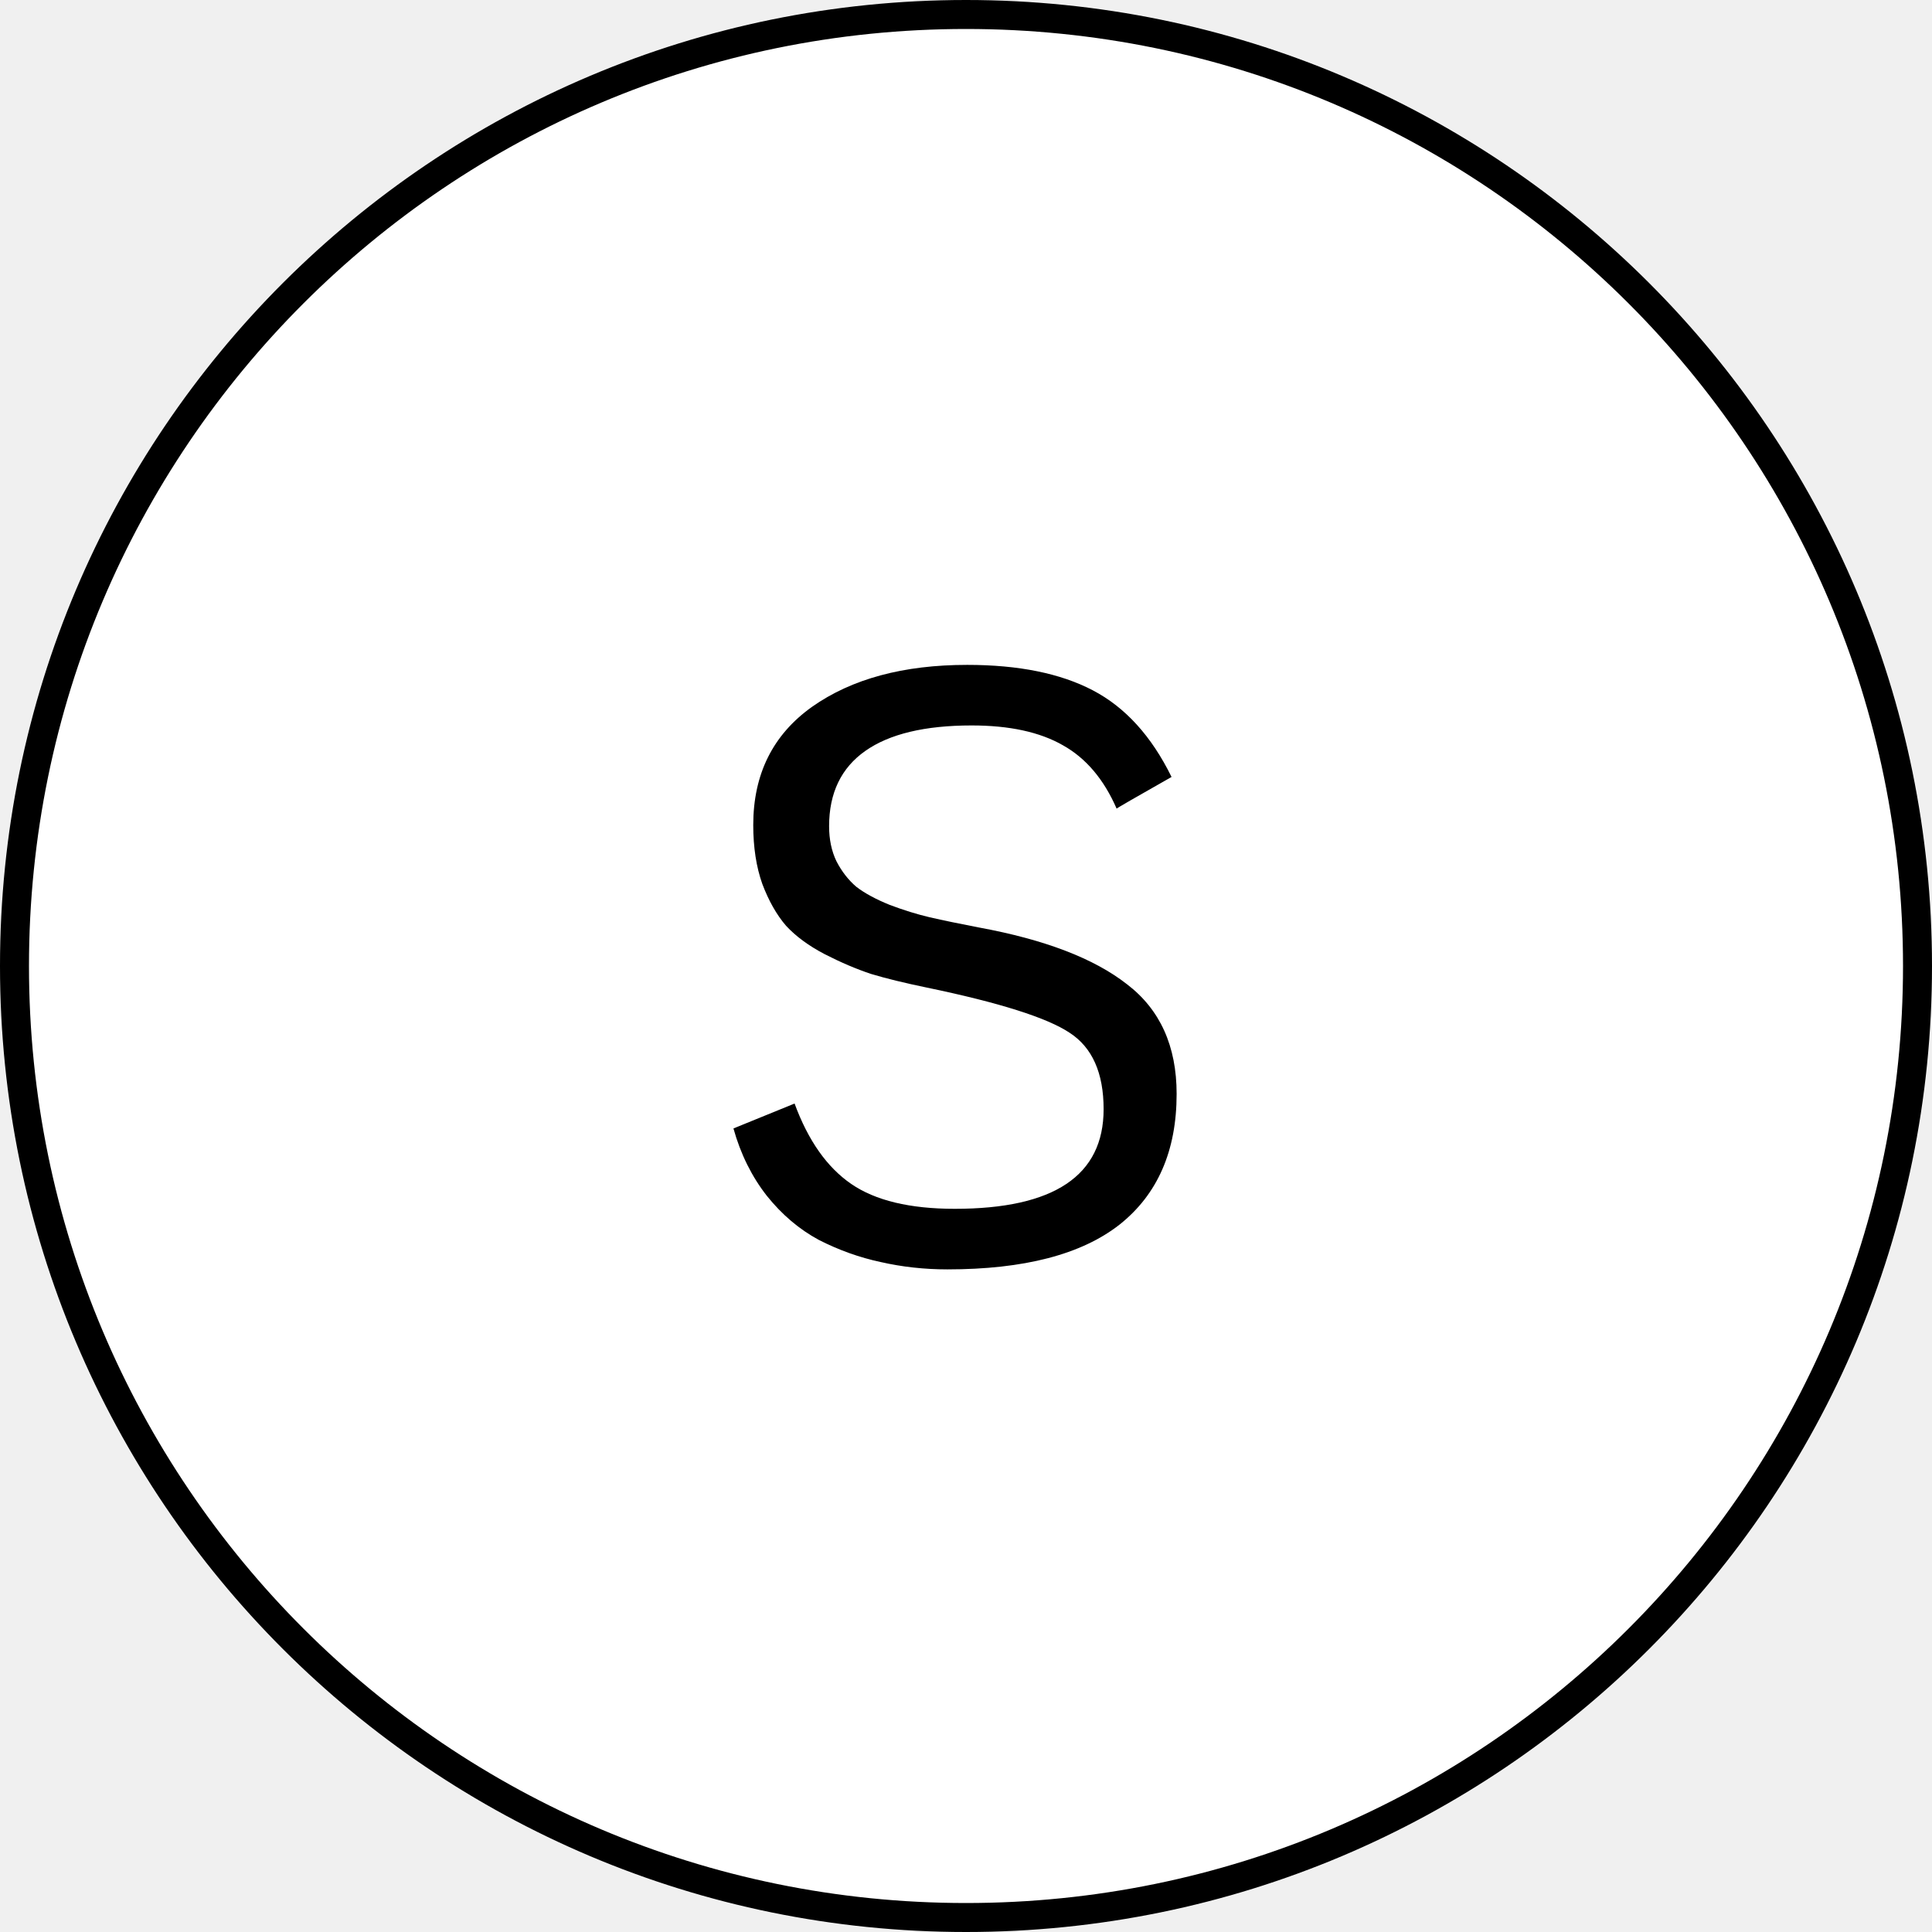
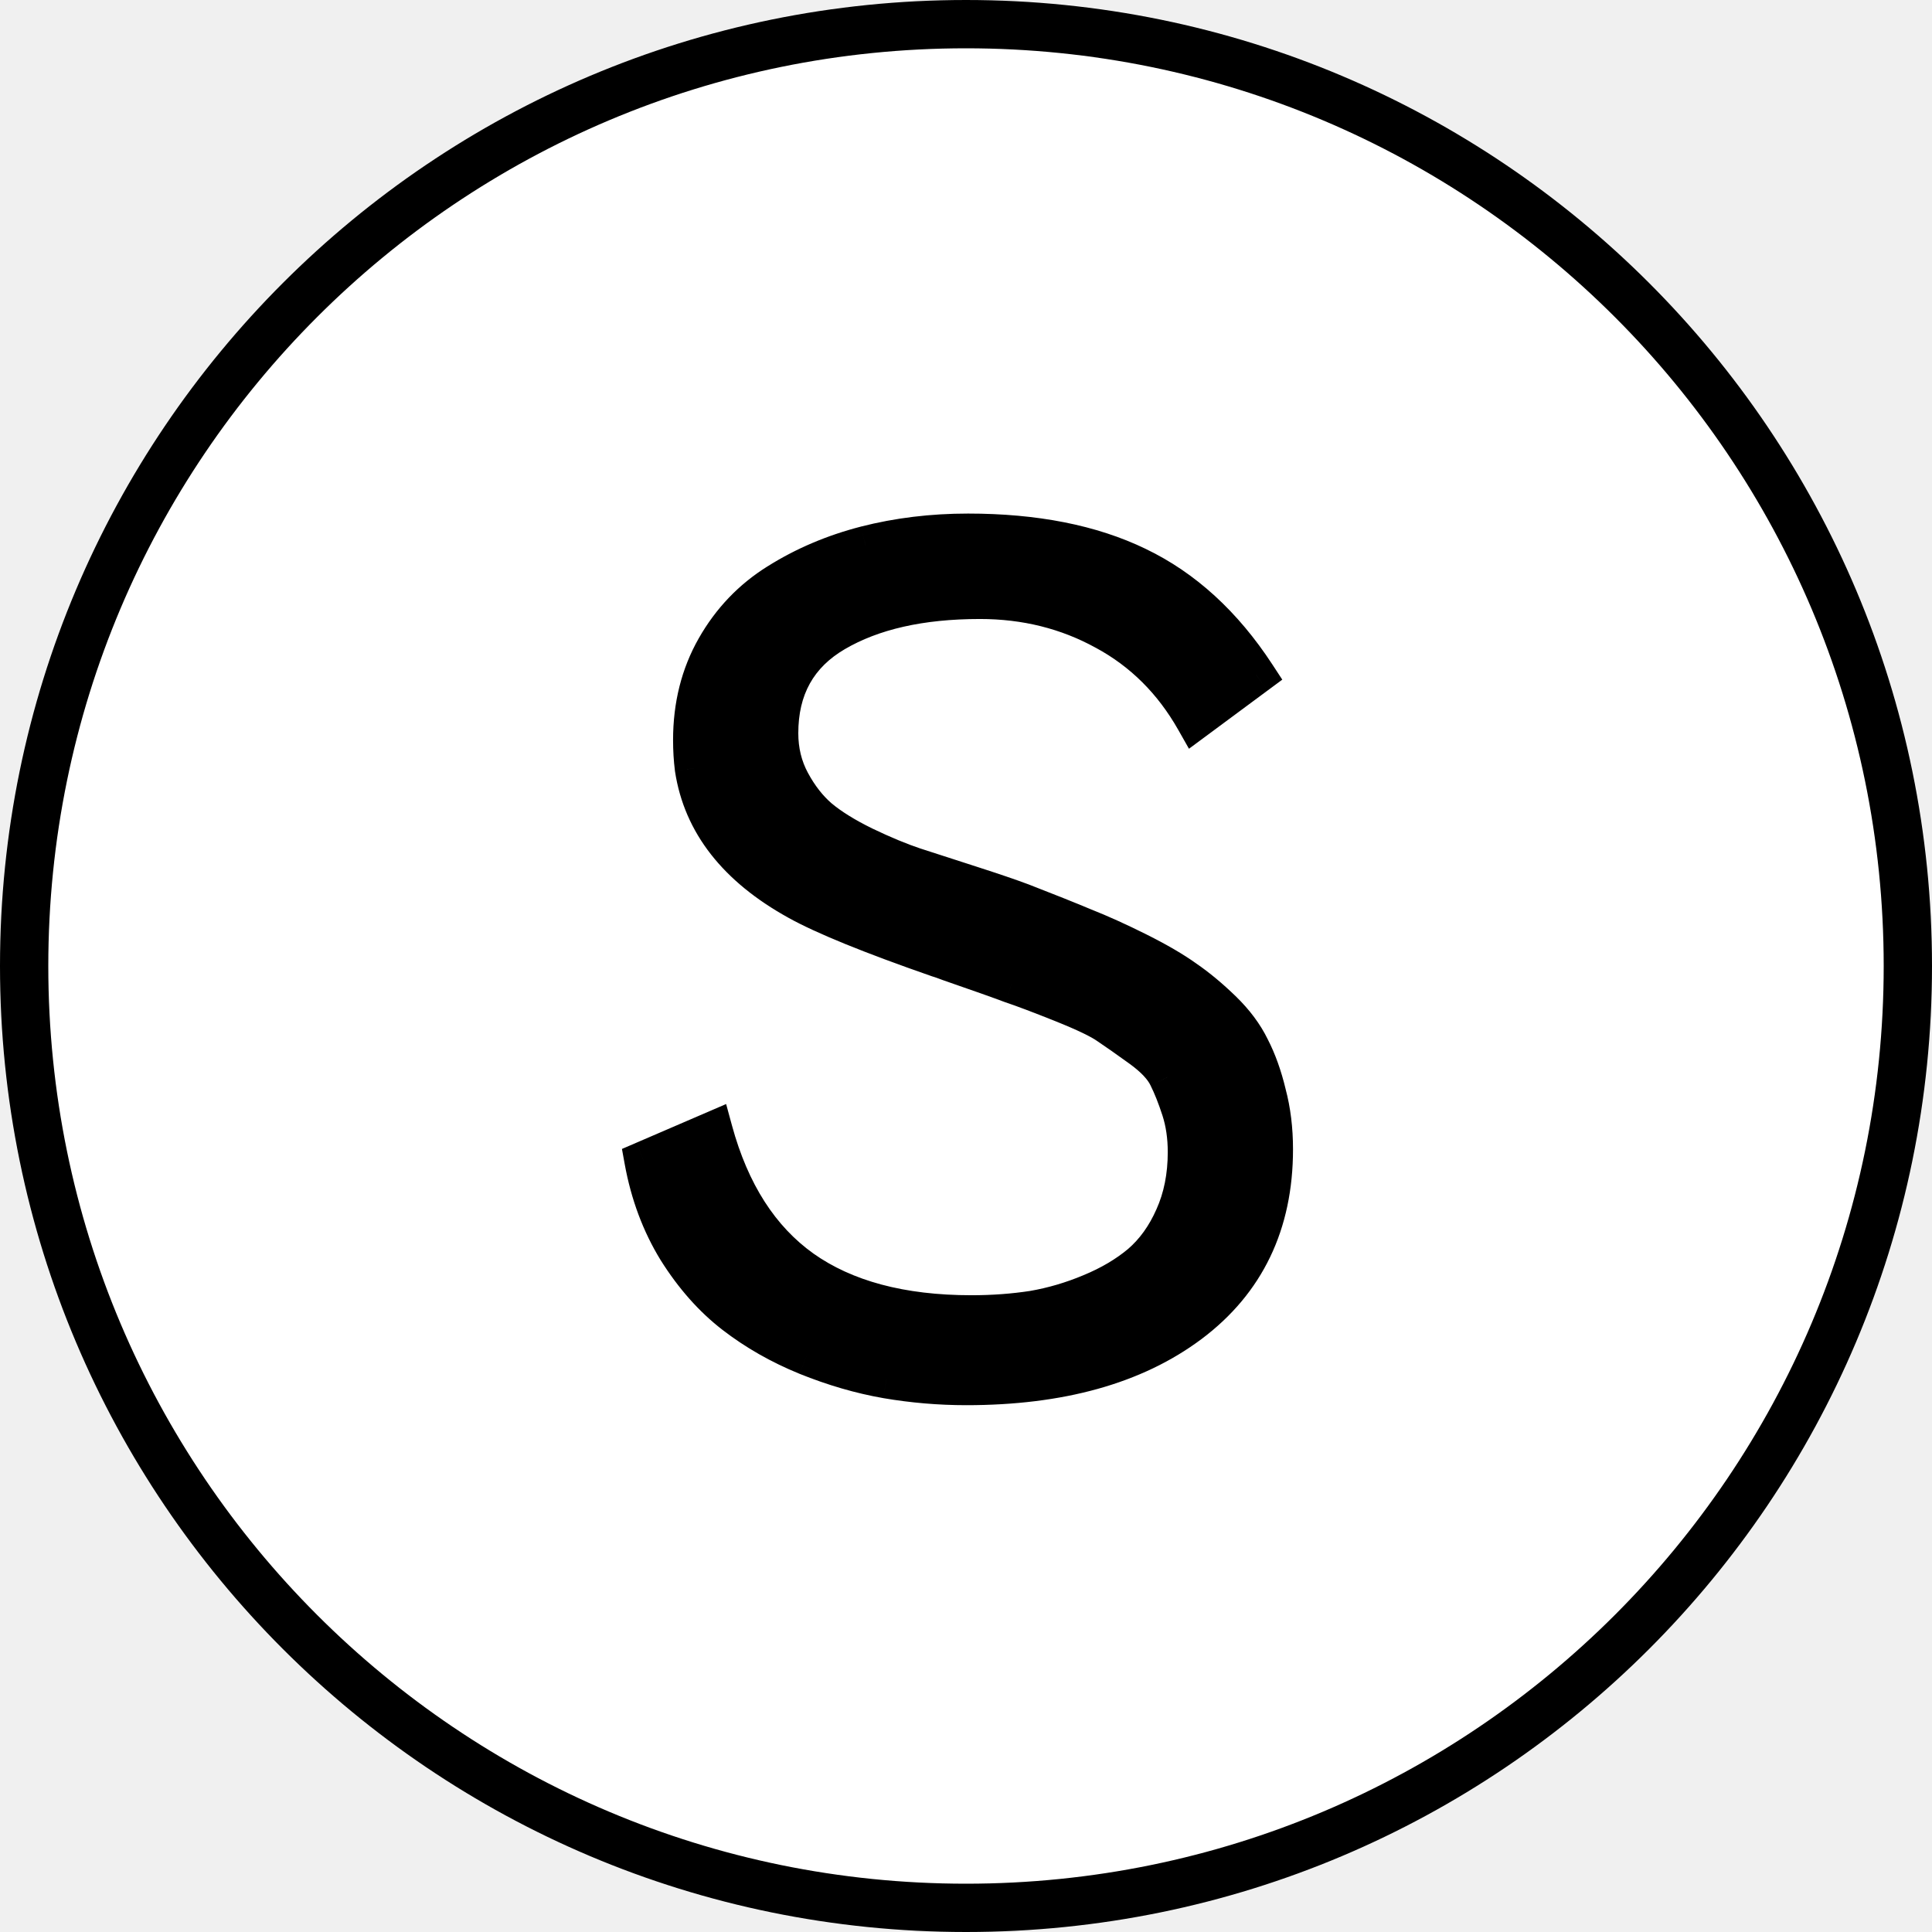
<svg xmlns="http://www.w3.org/2000/svg" width="100" height="100" viewBox="0 0 100 100" fill="none">
-   <circle cx="50" cy="50" r="49.25" fill="white" stroke="black" stroke-width="1.5" />
-   <path d="M60.639 40.215C58.744 41.289 57.797 41.836 57.797 41.855C57.133 40.332 56.205 39.238 55.014 38.574C53.822 37.891 52.25 37.549 50.297 37.549C47.875 37.549 46.039 37.988 44.789 38.867C43.539 39.746 42.914 41.045 42.914 42.764C42.914 43.447 43.041 44.053 43.295 44.58C43.568 45.107 43.91 45.547 44.32 45.898C44.75 46.23 45.326 46.543 46.049 46.836C46.772 47.109 47.465 47.324 48.129 47.48C48.812 47.637 49.662 47.812 50.678 48.008C54.076 48.633 56.625 49.609 58.324 50.938C60.043 52.246 60.902 54.141 60.902 56.621C60.902 59.57 59.916 61.826 57.943 63.389C55.971 64.932 53.002 65.703 49.037 65.703C47.846 65.703 46.693 65.576 45.58 65.322C44.486 65.088 43.422 64.707 42.387 64.18C41.371 63.633 40.473 62.871 39.691 61.895C38.91 60.898 38.334 59.736 37.963 58.408L41.127 57.119C41.83 59.033 42.807 60.42 44.057 61.279C45.307 62.139 47.094 62.568 49.418 62.568C54.555 62.568 57.123 60.85 57.123 57.412C57.123 55.537 56.537 54.219 55.365 53.457C54.193 52.676 51.723 51.895 47.953 51.113C46.82 50.879 45.863 50.645 45.082 50.41C44.32 50.156 43.52 49.815 42.68 49.385C41.859 48.955 41.195 48.467 40.688 47.92C40.199 47.353 39.789 46.631 39.457 45.752C39.145 44.873 38.988 43.857 38.988 42.705C38.988 40.068 40.004 38.027 42.035 36.582C44.086 35.137 46.762 34.414 50.062 34.414C52.719 34.414 54.887 34.853 56.566 35.732C58.246 36.611 59.603 38.105 60.639 40.215Z" fill="black" />
+   <circle cx="50" cy="50" r="48.75" fill="white" stroke="black" stroke-width="2.5" />
+   <path d="M50.105 27.582C53.562 27.582 56.482 28.158 58.865 29.311C61.268 30.463 63.318 32.338 65.018 34.935L61.853 37.279C60.701 35.248 59.148 33.705 57.195 32.65C55.242 31.576 53.084 31.039 50.721 31.039C47.654 31.039 45.154 31.605 43.221 32.738C41.287 33.871 40.32 35.609 40.32 37.953C40.32 38.871 40.525 39.711 40.935 40.473C41.346 41.234 41.834 41.859 42.4 42.348C42.986 42.836 43.758 43.315 44.715 43.783C45.691 44.252 46.56 44.613 47.322 44.867C48.103 45.121 49.07 45.434 50.223 45.805C51.375 46.176 52.264 46.478 52.889 46.713C54.197 47.221 55.272 47.65 56.111 48.002C56.951 48.334 57.879 48.754 58.895 49.262C59.91 49.77 60.73 50.248 61.355 50.697C61.98 51.127 62.615 51.654 63.26 52.279C63.904 52.904 64.393 53.559 64.725 54.242C65.076 54.926 65.359 55.717 65.574 56.615C65.809 57.494 65.926 58.451 65.926 59.486C65.926 63.334 64.481 66.342 61.59 68.51C58.719 70.658 54.861 71.732 50.018 71.732C48.631 71.732 47.254 71.615 45.887 71.381C44.539 71.147 43.162 70.746 41.756 70.18C40.369 69.613 39.119 68.9 38.006 68.041C36.893 67.182 35.906 66.068 35.047 64.701C34.207 63.334 33.631 61.791 33.318 60.072L36.922 58.52C37.801 61.742 39.334 64.135 41.522 65.697C43.728 67.26 46.648 68.041 50.281 68.041C51.395 68.041 52.459 67.963 53.475 67.807C54.49 67.631 55.486 67.338 56.463 66.928C57.459 66.518 58.318 66.01 59.041 65.404C59.764 64.779 60.34 63.978 60.77 63.002C61.219 62.006 61.443 60.883 61.443 59.633C61.443 58.832 61.336 58.1 61.121 57.435C60.906 56.772 60.682 56.205 60.447 55.736C60.213 55.248 59.744 54.75 59.041 54.242C58.338 53.734 57.781 53.344 57.371 53.07C56.961 52.777 56.17 52.397 54.998 51.928C53.826 51.459 52.947 51.127 52.361 50.932C51.795 50.717 50.721 50.336 49.139 49.789C48.885 49.691 48.69 49.623 48.553 49.584C45.076 48.373 42.654 47.387 41.287 46.625C38.143 44.887 36.355 42.602 35.926 39.77C35.867 39.301 35.838 38.812 35.838 38.305C35.838 36.527 36.238 34.935 37.039 33.529C37.84 32.123 38.914 31 40.262 30.16C41.629 29.301 43.143 28.656 44.803 28.227C46.482 27.797 48.25 27.582 50.105 27.582Z" fill="black" />
+   <path d="M58.865 29.311L58.43 30.211L58.433 30.212L58.865 29.311ZM65.018 34.935L65.613 35.739L66.371 35.178L65.854 34.388L65.018 34.935ZM61.853 37.279L60.984 37.773L61.541 38.755L62.449 38.083L61.853 37.279ZM57.195 32.65L56.713 33.527L56.72 33.53L57.195 32.65ZM42.4 42.348L41.748 43.105L41.754 43.111L41.76 43.116L42.4 42.348ZM44.715 43.783L44.275 44.681L44.282 44.685L44.715 43.783ZM47.322 44.867L47.006 45.816L47.013 45.818L47.322 44.867ZM52.889 46.713L53.251 45.781L53.24 45.777L52.889 46.713ZM56.111 48.002L55.725 48.924L55.734 48.928L55.744 48.932L56.111 48.002ZM61.355 50.697L60.772 51.509L60.78 51.515L60.789 51.521L61.355 50.697ZM64.725 54.242L63.825 54.679L63.83 54.689L63.835 54.7L64.725 54.242ZM65.574 56.615L64.602 56.848L64.605 56.86L64.608 56.873L65.574 56.615ZM61.59 68.51L62.189 69.31L62.19 69.31L61.59 68.51ZM45.887 71.381L45.715 72.366L45.718 72.367L45.887 71.381ZM41.756 70.18L41.378 71.106L41.382 71.107L41.756 70.18ZM35.047 64.701L34.195 65.225L34.2 65.233L35.047 64.701ZM33.318 60.072L32.923 59.154L32.192 59.469L32.334 60.251L33.318 60.072ZM36.922 58.52L37.887 58.256L37.584 57.145L36.526 57.601L36.922 58.52ZM41.522 65.697L40.94 66.511L40.944 66.513L41.522 65.697ZM53.475 67.807L53.627 68.795L53.636 68.794L53.645 68.792L53.475 67.807ZM56.463 66.928L56.082 66.003L56.076 66.006L56.463 66.928ZM59.041 65.404L59.683 66.171L59.689 66.166L59.695 66.161L59.041 65.404ZM60.77 63.002L59.858 62.591L59.854 62.599L60.77 63.002ZM60.447 55.736L59.546 56.169L59.549 56.176L59.553 56.184L60.447 55.736ZM57.371 53.07L56.79 53.884L56.803 53.893L56.816 53.902L57.371 53.07ZM52.361 50.932L52.007 51.867L52.026 51.874L52.045 51.88L52.361 50.932ZM49.139 49.789L48.78 50.722L48.796 50.729L48.812 50.734L49.139 49.789ZM48.553 49.584L48.224 50.528L48.251 50.538L48.278 50.545L48.553 49.584ZM41.287 46.625L41.774 45.751L41.771 45.75L41.287 46.625ZM35.926 39.77L34.934 39.894L34.935 39.907L34.937 39.919L35.926 39.77ZM40.262 30.16L40.791 31.009L40.794 31.007L40.262 30.16ZM44.803 28.227L44.555 27.258L44.552 27.259L44.803 28.227ZM50.105 28.582C53.456 28.582 56.218 29.141 58.43 30.211L59.301 28.41C56.747 27.175 53.669 26.582 50.105 26.582V28.582ZM58.433 30.212C60.645 31.273 62.565 33.013 64.181 35.483L65.854 34.388C64.072 31.663 61.89 29.652 59.298 28.409L58.433 30.212ZM64.422 34.132L61.258 36.476L62.449 38.083L65.613 35.739L64.422 34.132ZM62.723 36.786C61.483 34.6 59.798 32.919 57.67 31.77L56.72 33.53C58.499 34.491 59.919 35.896 60.984 37.773L62.723 36.786ZM57.677 31.774C55.568 30.614 53.242 30.039 50.721 30.039V32.039C52.926 32.039 54.917 32.538 56.713 33.527L57.677 31.774ZM50.721 30.039C47.539 30.039 44.849 30.626 42.715 31.875L43.726 33.601C45.46 32.585 47.769 32.039 50.721 32.039V30.039ZM42.715 31.875C40.459 33.198 39.32 35.274 39.32 37.953H41.32C41.32 35.944 42.116 34.545 43.726 33.601L42.715 31.875ZM39.32 37.953C39.32 39.026 39.562 40.03 40.055 40.947L41.816 39.999C41.489 39.392 41.32 38.716 41.32 37.953H39.32ZM40.055 40.947C40.514 41.799 41.075 42.526 41.748 43.105L43.053 41.59C42.593 41.193 42.177 40.669 41.816 39.999L40.055 40.947ZM41.76 43.116C42.426 43.671 43.272 44.19 44.275 44.681L45.155 42.885C44.243 42.439 43.546 42.001 43.041 41.579L41.76 43.116ZM44.282 44.685C45.284 45.166 46.194 45.545 47.006 45.816L47.639 43.919C46.928 43.681 46.098 43.338 45.148 42.882L44.282 44.685ZM47.013 45.818C47.796 46.072 48.763 46.385 49.916 46.757L50.529 44.853C49.377 44.482 48.411 44.17 47.631 43.916L47.013 45.818ZM49.916 46.757C51.063 47.126 51.935 47.423 52.538 47.649L53.24 45.777C52.593 45.534 51.687 45.226 50.529 44.853L49.916 46.757ZM52.527 47.645C53.831 48.151 54.897 48.578 55.725 48.924L56.498 47.08C55.647 46.723 54.563 46.29 53.25 45.781L52.527 47.645ZM55.744 48.932C56.551 49.251 57.451 49.658 58.447 50.156L59.342 48.367C58.306 47.85 57.352 47.417 56.479 47.072L55.744 48.932ZM58.447 50.156C59.435 50.65 60.205 51.102 60.772 51.509L61.939 49.885C61.256 49.394 60.385 48.889 59.342 48.367L58.447 50.156ZM60.789 51.521C61.36 51.914 61.952 52.404 62.564 52.997L63.956 51.561C63.278 50.904 62.601 50.34 61.922 49.873L60.789 51.521ZM62.564 52.997C63.139 53.556 63.552 54.117 63.825 54.679L65.624 53.805C65.233 53 64.669 52.253 63.956 51.561L62.564 52.997ZM63.835 54.7C64.144 55.299 64.402 56.012 64.602 56.848L66.547 56.383C66.317 55.421 66.009 54.552 65.614 53.785L63.835 54.7ZM64.608 56.873C64.817 57.657 64.926 58.526 64.926 59.486H66.926C66.926 58.376 66.8 57.331 66.54 56.358L64.608 56.873ZM64.926 59.486C64.926 63.043 63.61 65.745 60.99 67.71L62.19 69.31C65.351 66.939 66.926 63.625 66.926 59.486H64.926ZM60.991 67.709C58.344 69.689 54.72 70.732 50.018 70.732V72.732C55.002 72.732 59.093 71.627 62.189 69.31L60.991 67.709ZM50.018 70.732C48.688 70.732 47.367 70.62 46.056 70.395L45.718 72.367C47.141 72.61 48.574 72.732 50.018 72.732V70.732ZM46.058 70.396C44.787 70.174 43.477 69.795 42.13 69.252L41.382 71.107C42.847 71.697 44.291 72.118 45.715 72.366L46.058 70.396ZM42.134 69.254C40.825 68.719 39.654 68.05 38.617 67.249L37.395 68.833C38.584 69.75 39.913 70.507 41.378 71.105L42.134 69.254ZM38.617 67.249C37.609 66.472 36.699 65.451 35.894 64.169L34.2 65.233C35.113 66.686 36.176 67.891 37.395 68.833L38.617 67.249ZM35.899 64.178C35.13 62.925 34.594 61.501 34.302 59.893L32.334 60.251C32.667 62.081 33.285 63.743 34.195 65.225L35.899 64.178ZM33.714 60.991L37.318 59.438L36.526 57.601L32.923 59.154L33.714 60.991ZM35.957 58.783C36.882 62.172 38.523 64.785 40.94 66.511L42.103 64.883C40.145 63.485 38.72 61.312 37.887 58.256L35.957 58.783ZM40.944 66.513C43.369 68.23 46.511 69.041 50.281 69.041V67.041C46.785 67.041 44.088 66.289 42.099 64.881L40.944 66.513ZM50.281 69.041C51.441 69.041 52.557 68.96 53.627 68.795L53.323 66.818C52.361 66.966 51.348 67.041 50.281 67.041V69.041ZM53.645 68.792C54.737 68.603 55.806 68.288 56.85 67.85L56.076 66.006C55.167 66.388 54.243 66.659 53.304 66.821L53.645 68.792ZM56.844 67.852C57.921 67.409 58.872 66.851 59.683 66.171L58.399 64.638C57.765 65.169 56.997 65.626 56.082 66.003L56.844 67.852ZM59.695 66.161C60.542 65.428 61.202 64.501 61.685 63.405L59.854 62.599C59.477 63.456 58.985 64.131 58.387 64.648L59.695 66.161ZM61.681 63.413C62.196 62.27 62.443 61.004 62.443 59.633H60.443C60.443 60.761 60.241 61.741 59.858 62.591L61.681 63.413ZM62.443 59.633C62.443 58.743 62.324 57.905 62.072 57.128L60.17 57.743C60.348 58.295 60.443 58.921 60.443 59.633H62.443ZM62.072 57.128C61.847 56.431 61.605 55.815 61.342 55.289L59.553 56.184C59.759 56.595 59.965 57.112 60.17 57.743L62.072 57.128ZM61.349 55.304C61.011 54.601 60.392 53.984 59.627 53.431L58.456 55.053C59.096 55.516 59.414 55.895 59.546 56.169L61.349 55.304ZM59.627 53.431C58.92 52.921 58.351 52.522 57.926 52.238L56.816 53.902C57.211 54.166 57.756 54.548 58.456 55.053L59.627 53.431ZM57.952 52.257C57.433 51.885 56.537 51.466 55.369 50.999L54.627 52.856C55.802 53.327 56.489 53.669 56.79 53.884L57.952 52.257ZM55.369 50.999C54.194 50.529 53.293 50.188 52.678 49.983L52.045 51.88C52.602 52.066 53.458 52.389 54.627 52.856L55.369 50.999ZM52.716 49.997C52.134 49.776 51.046 49.39 49.465 48.844L48.812 50.734C50.395 51.282 51.456 51.658 52.007 51.867L52.716 49.997ZM49.498 48.856C49.236 48.755 49.008 48.674 48.828 48.623L48.278 50.545C48.371 50.572 48.533 50.628 48.78 50.722L49.498 48.856ZM48.882 48.64C45.407 47.429 43.058 46.467 41.774 45.751L40.8 47.499C42.251 48.307 44.746 49.317 48.224 50.528L48.882 48.64ZM41.771 45.75C38.822 44.12 37.286 42.068 36.914 39.62L34.937 39.919C35.425 43.136 37.463 45.654 40.803 47.5L41.771 45.75ZM36.918 39.645C36.865 39.221 36.838 38.774 36.838 38.305H34.838C34.838 38.851 34.869 39.381 34.934 39.894L36.918 39.645ZM36.838 38.305C36.838 36.683 37.201 35.265 37.908 34.024L36.17 33.035C35.275 34.606 34.838 36.371 34.838 38.305H36.838ZM37.908 34.024C38.628 32.759 39.587 31.759 40.791 31.009L39.733 29.311C38.241 30.241 37.051 31.487 36.17 33.035L37.908 34.024ZM40.794 31.007C42.069 30.205 43.486 29.6 45.053 29.195L44.552 27.259C42.799 27.712 41.189 28.396 39.73 29.314L40.794 31.007ZM45.051 29.195C46.644 28.788 48.328 28.582 50.105 28.582V26.582C48.172 26.582 46.321 26.806 44.555 27.258L45.051 29.195Z" fill="black" />
</svg>
